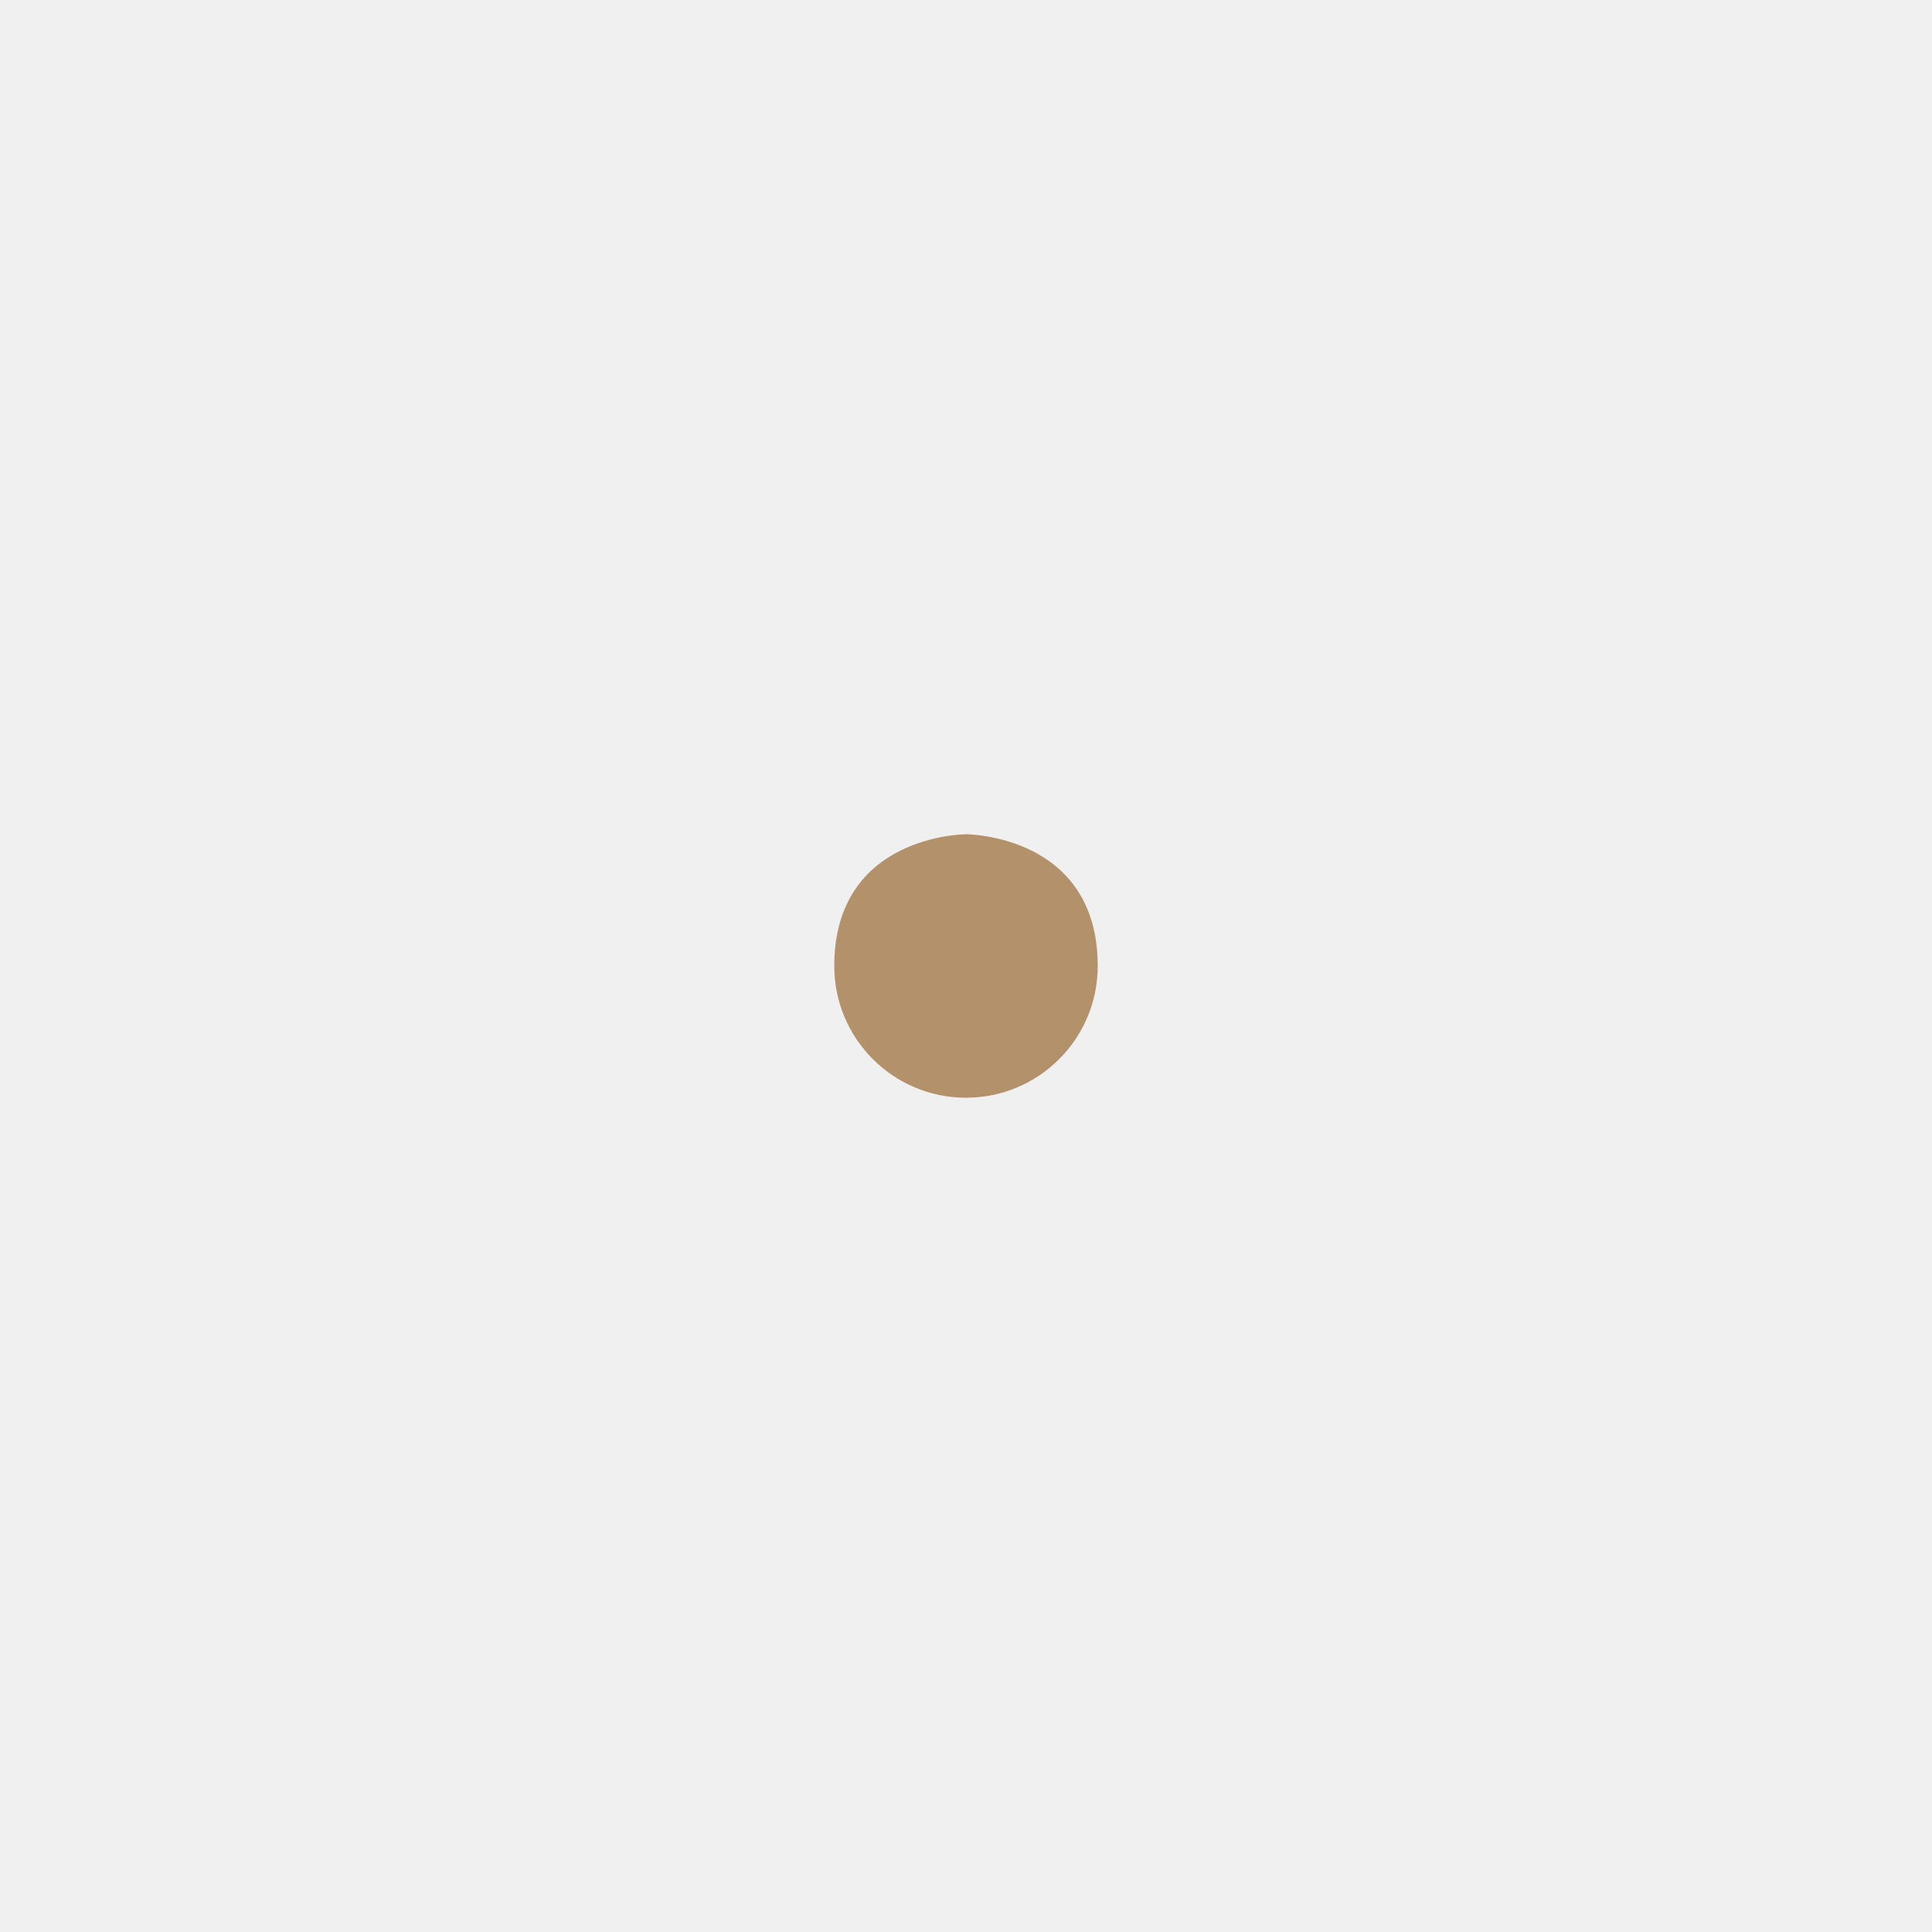
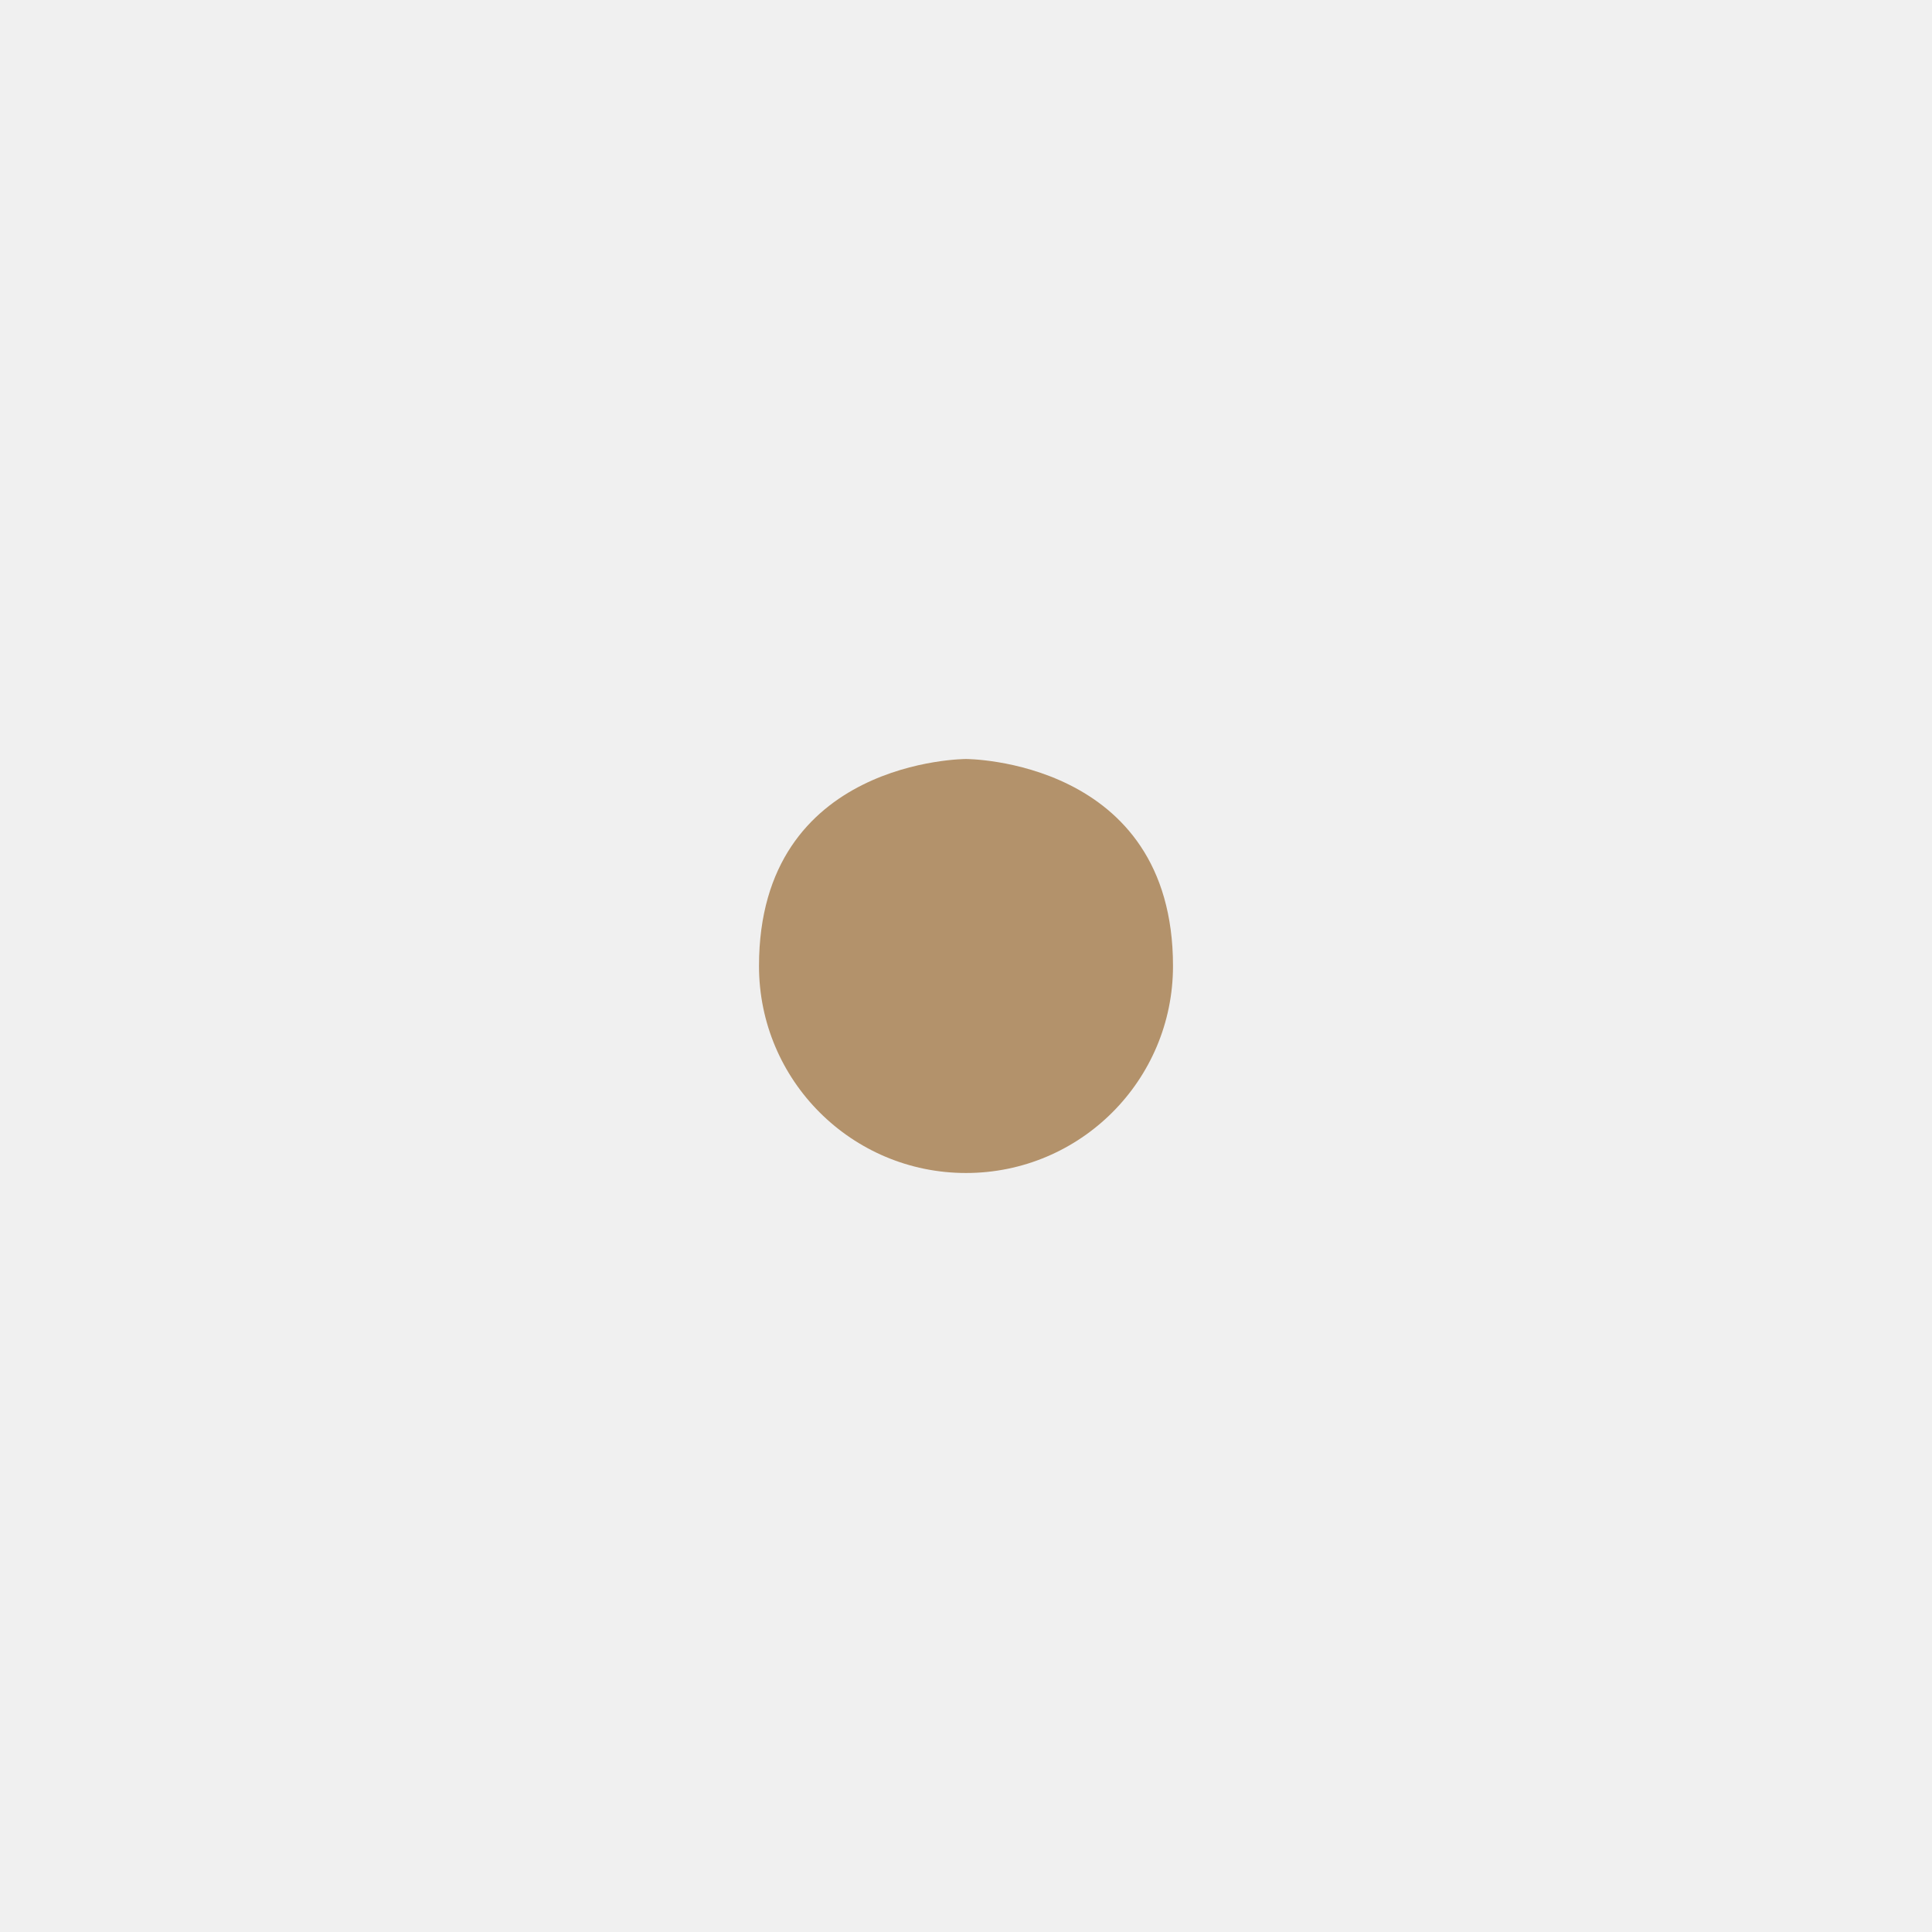
- <svg xmlns="http://www.w3.org/2000/svg" width="44" height="44" viewBox="0 0 44 44" fill="none">
-   <path d="M25 22C25 19 22 19 22 19C22 19 19 19 19 22C19 23.657 20.343 25 22 25C23.657 25 25 23.657 25 22Z" fill="#B3926B" />
+ <svg xmlns="http://www.w3.org/2000/svg" width="28" height="28" viewBox="0 0 28 28" fill="none">
+   <g clip-path="url(#clip0_400_42558)">
+     <path d="M17 14C17 11 14 11 14 11C14 11 11 11 11 14C11 15.657 12.343 17 14 17C15.657 17 17 15.657 17 14Z" fill="#B3926B" />
+   </g>
+   <defs>
+     <clipPath id="clip0_400_42558">
+       <rect width="28" height="28" fill="white" />
+     </clipPath>
+   </defs>
</svg>
